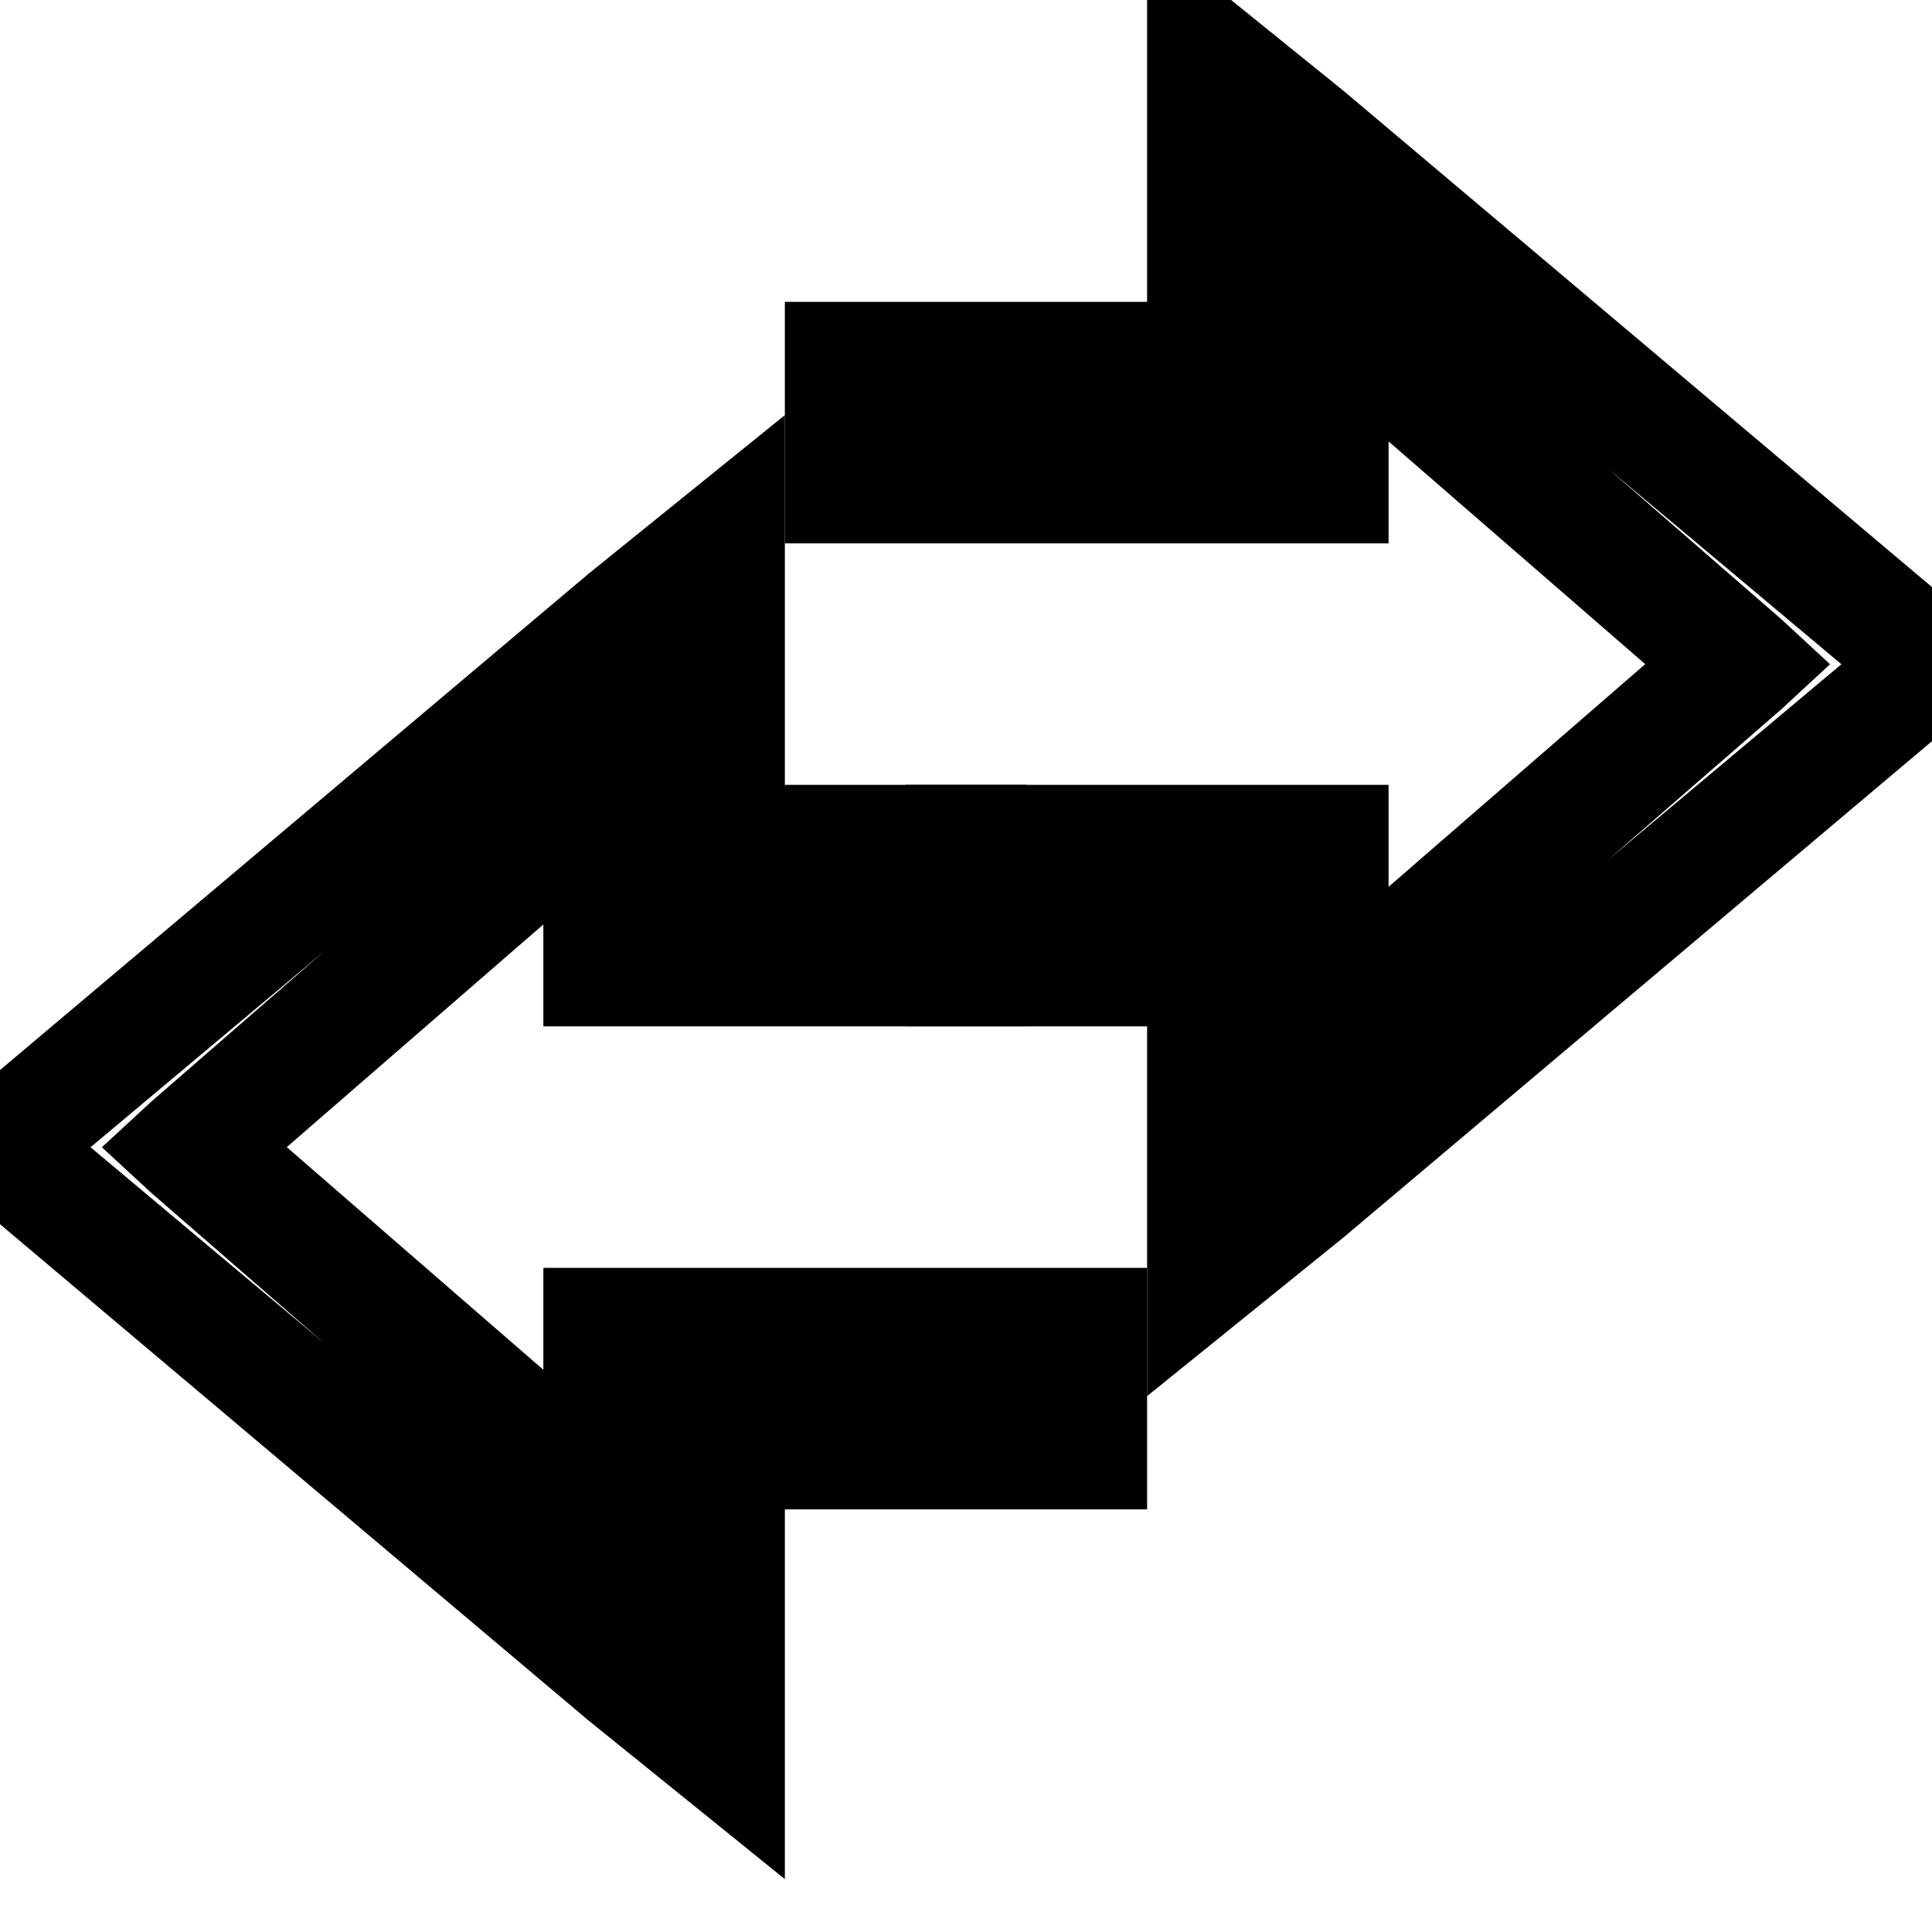
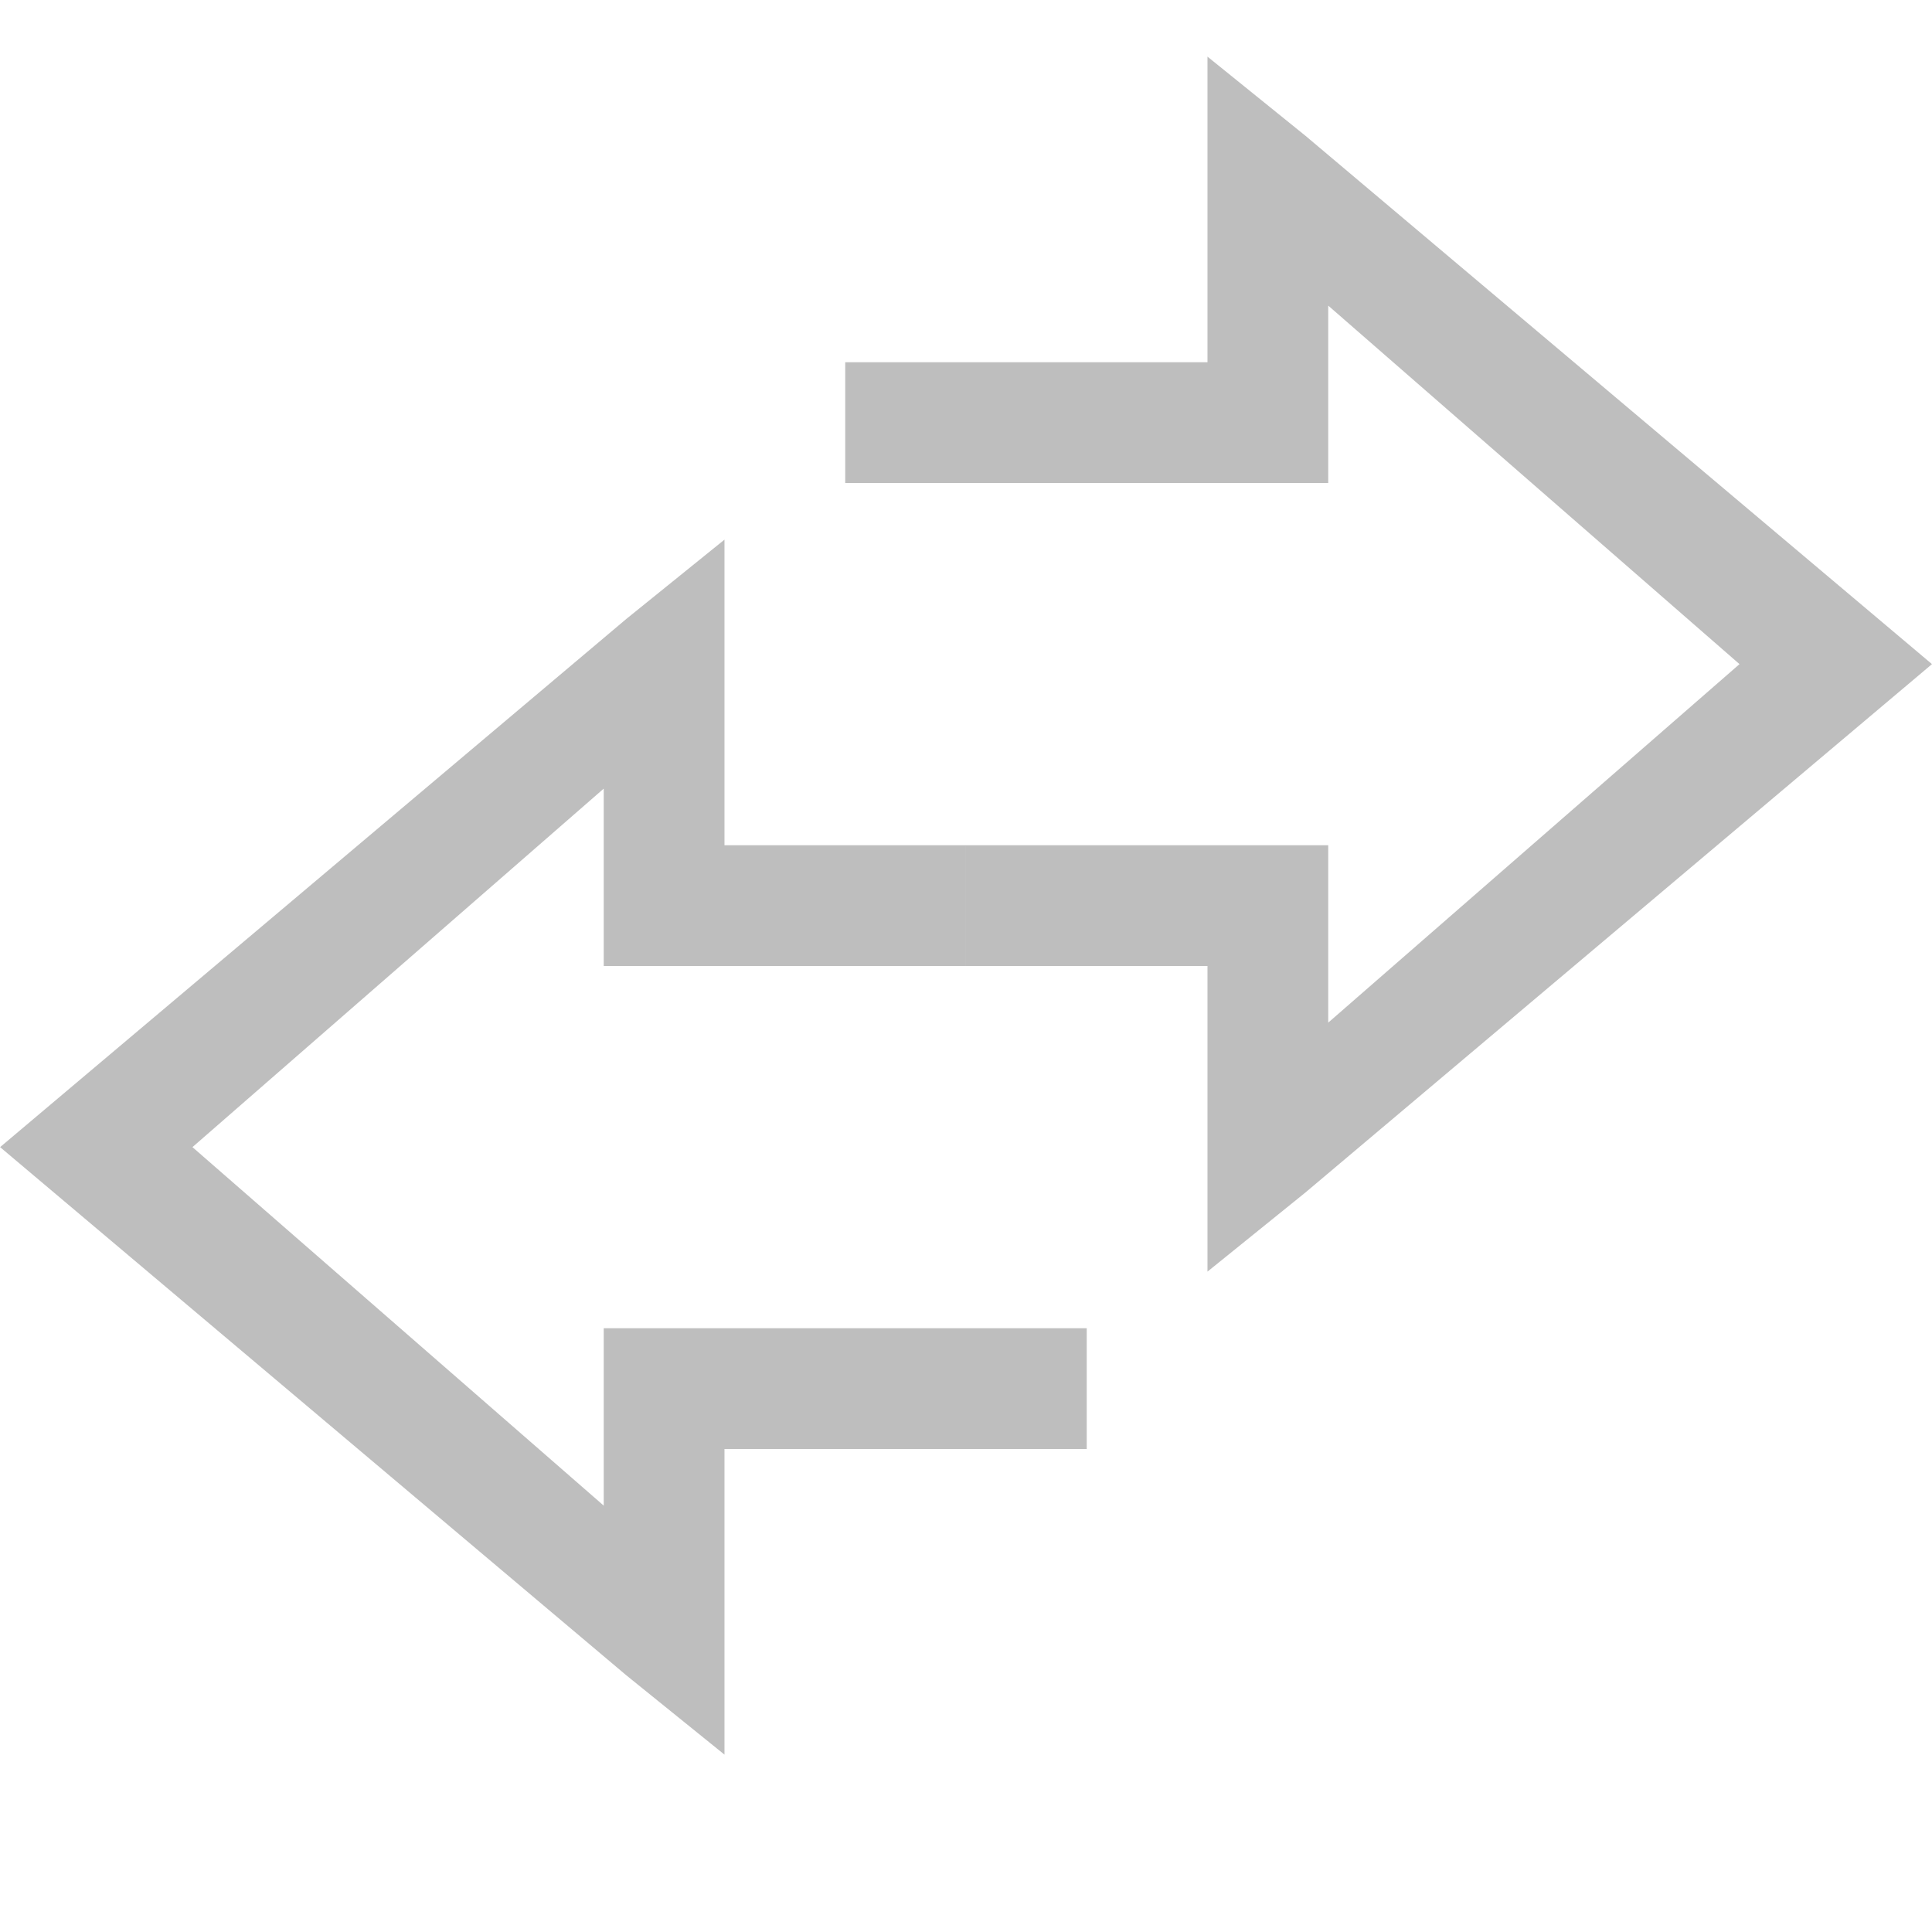
<svg xmlns="http://www.w3.org/2000/svg" xmlns:ns1="http://www.openswatchbook.org/uri/2009/osb" height="16" id="svg7384" style="enable-background:new" version="1.1" width="16">
  <defs id="defs7386">
    <linearGradient id="linearGradient5606" ns1:paint="solid">
      <stop id="stop5608" offset="0" style="stop-color:#000000;stop-opacity:1;" />
    </linearGradient>
    <filter color-interpolation-filters="sRGB" id="filter7554">
      <feBlend id="feBlend7556" in2="BackgroundImage" mode="darken" />
    </filter>
  </defs>
-   <g id="layer9" style="display:inline" transform="translate(-517.0002,385)">
-     <path d="m 526.5,-385.562 0,1.031 0,1.031 0,1 -2,0 -0.5,0 -0.5,0 0,0.5 0,1 0,0.5 0.5,0 0.5,0 3,0 0.5,0 0.5,0 0,-0.5 0,-0.344 2.125,1.844 -2.125,1.844 0,-0.344 0,-0.5 -0.5,0 -0.5,0 -2.5,0 -0.5,0 0,0.5 0,1 0,0.5 0.5,0 1.5,0 0,1 0,1.031 0,1.031 0.812,-0.656 0.812,-0.656 5.188,-4.375 0.469,-0.375 -0.469,-0.375 -5.188,-4.375 -0.812,-0.656 -0.812,-0.656 z m 3.812,4.438 1.938,1.625 -1.938,1.625 1.438,-1.25 0.406,-0.375 -0.406,-0.375 -1.438,-1.25 z" id="path5850" style="font-size:medium;font-style:normal;font-variant:normal;font-weight:normal;font-stretch:normal;text-indent:0;text-align:start;text-decoration:none;line-height:normal;letter-spacing:normal;word-spacing:normal;text-transform:none;direction:ltr;block-progression:tb;writing-mode:lr-tb;text-anchor:start;baseline-shift:baseline;color:#000000;fill-opacity:1;fill-rule:nonzero;stroke:none;stroke-width:1;marker:none;visibility:visible;display:inline;overflow:visible;enable-background:accumulate;font-family:Sans;-inkscape-font-specification:Sans" />
-     <path d="m 523.5,-381.562 -0.812,0.656 -0.812,0.656 -5.188,4.375 -0.469,0.375 0.469,0.375 5.188,4.375 0.812,0.656 0.812,0.656 0,-1.031 0,-1.031 0,-1 2,0 0.5,0 0.5,0 0,-0.5 0,-1 0,-0.5 -0.5,0 -0.5,0 -3,0 -0.5,0 -0.5,0 0,0.5 0,0.344 -2.125,-1.844 2.125,-1.844 0,0.344 0,0.5 0.5,0 0.5,0 2.5,0 0.5,0 0,-0.5 0,-1 0,-0.5 -0.5,0 -1.5,0 0,-1 0,-1.031 0,-1.031 z m -3.812,4.438 -1.438,1.25 -0.406,0.375 0.406,0.375 1.438,1.25 -1.938,-1.625 1.938,-1.625 z" id="path5852" style="font-size:medium;font-style:normal;font-variant:normal;font-weight:normal;font-stretch:normal;text-indent:0;text-align:start;text-decoration:none;line-height:normal;letter-spacing:normal;word-spacing:normal;text-transform:none;direction:ltr;block-progression:tb;writing-mode:lr-tb;text-anchor:start;baseline-shift:baseline;color:#000000;fill-opacity:1;fill-rule:nonzero;stroke:none;stroke-width:1;marker:none;visibility:visible;display:inline;overflow:visible;enable-background:accumulate;font-family:Sans;-inkscape-font-specification:Sans" />
+   <g id="layer9" style="display:inline" transform="translate(-521.0002,383)">
+     <path d="m 531,-382.531 0,1.031 0,1.5 -2.5,0 -0.5,0 0,1 0.5,0 3,0 0.5,0 0,-0.5 0,-0.969 3.406,2.969 -3.406,2.969 0,-0.969 0,-0.5 -0.5,0 -2.5,0 0,1 2,0 0,1.5 0,1.031 0.812,-0.656 5.188,-4.375 0,0 0,0 -5.188,-4.375 z" id="path5850" style="color:#000000;fill:#bebebe;fill-opacity:1;stroke:none" />
+     <path d="m 527,-378.531 -0.812,0.656 -5.187,4.375 0,0 0,0 5.187,4.375 0.812,0.656 0,-1.031 0,-1.5 2.5,0 0.5,0 0,-1 -0.5,0 -3,0 -0.5,0 0,0.5 0,0.969 -3.406,-2.969 3.406,-2.969 0,0.969 0,0.5 0.5,0 2.5,0 0,-1 -2,0 0,-1.5 z" id="path5852" style="color:#000000;fill:#bebebe;fill-opacity:1;stroke:none" />
  </g>
-   <g id="layer10" style="display:inline;filter:url(#filter7554)" transform="translate(-517.0002,385)" />
-   <g id="layer1" style="display:inline" transform="translate(-276,-232)" />
-   <g id="layer14" style="display:inline" transform="translate(-517.0002,385)" />
-   <g id="layer15" style="display:inline" transform="translate(-517.0002,385)" />
-   <g id="g71291" style="display:inline" transform="translate(-517.0002,385)" />
-   <g id="layer2" style="display:inline" transform="translate(-276,-82)" />
-   <g id="g6058" style="display:inline" transform="translate(-276,-82)" />
-   <g id="layer12" style="display:inline" transform="translate(-517.0002,385)" />
+   <g id="layer10" style="display:inline;filter:url(#filter7554)" transform="translate(-521.0002,383)" />
+   <g id="layer1" style="display:inline" transform="translate(-280,-234)" />
+   <g id="layer14" style="display:inline" transform="translate(-521.0002,383)" />
+   <g id="layer15" style="display:inline" transform="translate(-521.0002,383)" />
+   <g id="g71291" style="display:inline" transform="translate(-521.0002,383)" />
+   <g id="layer2" style="display:inline" transform="translate(-280,-84)" />
+   <g id="g6058" style="display:inline" transform="translate(-280,-84)" />
+   <g id="layer12" style="display:inline" transform="translate(-521.0002,383)" />
</svg>
